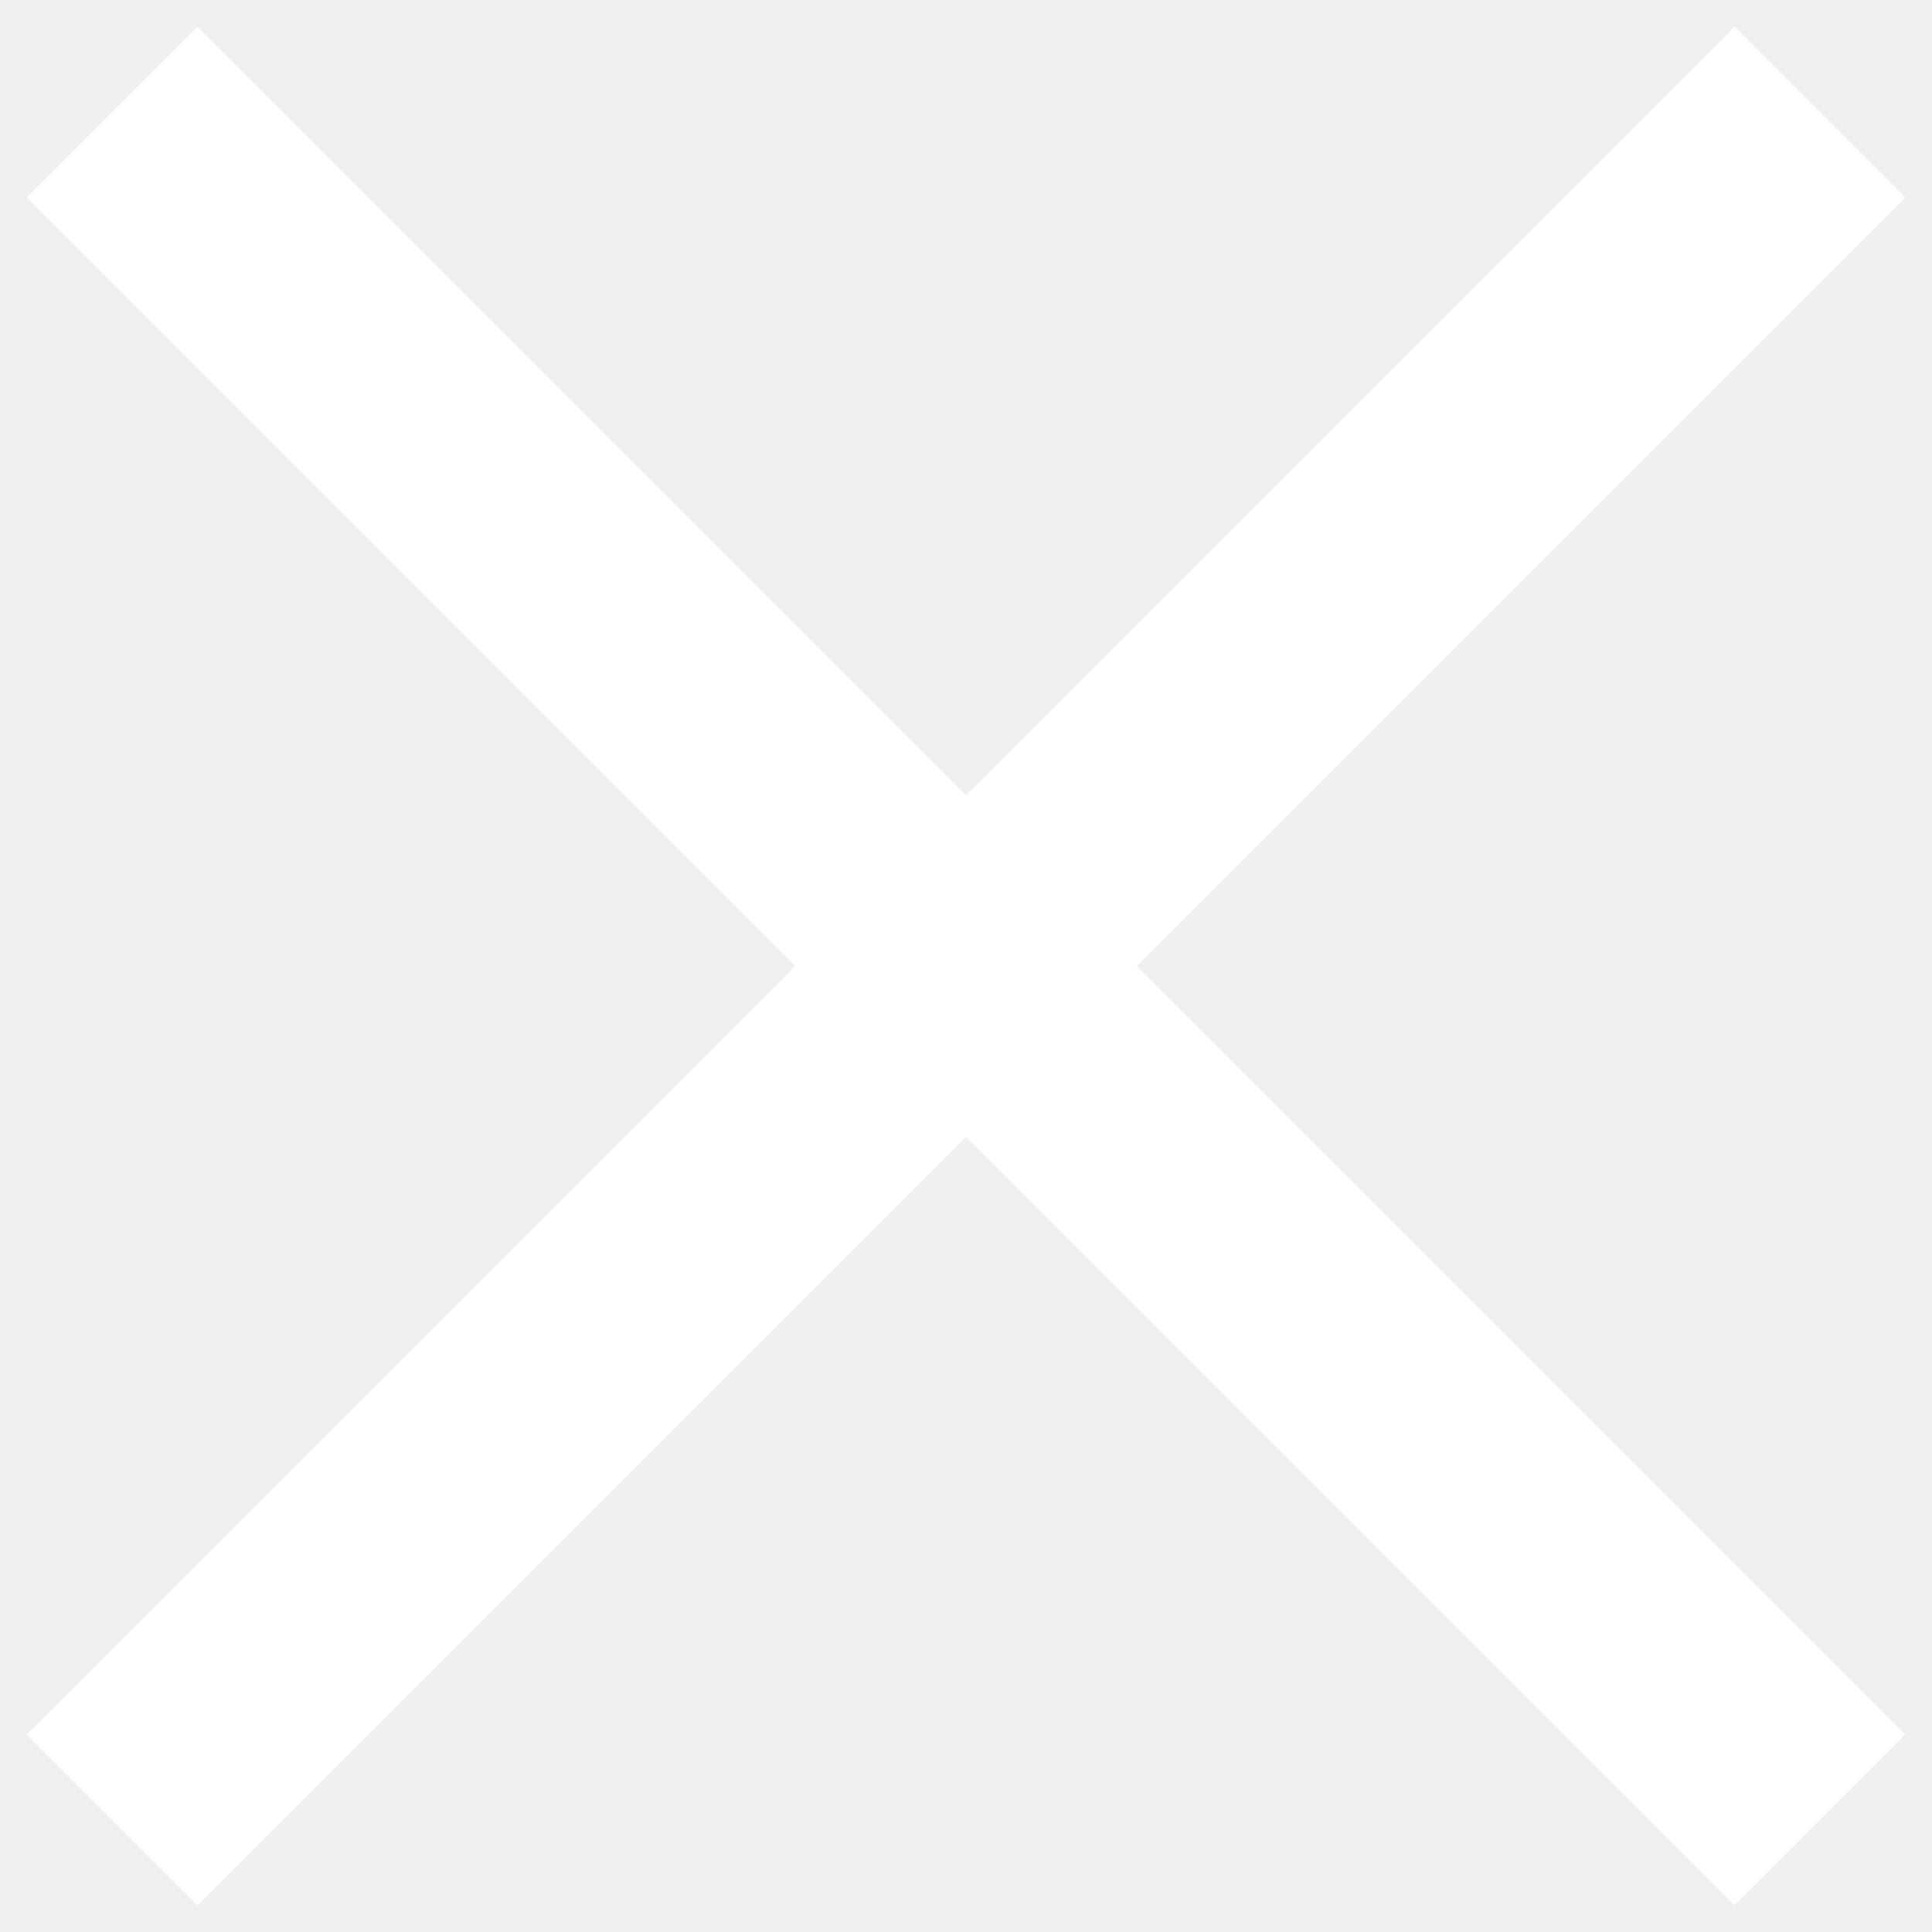
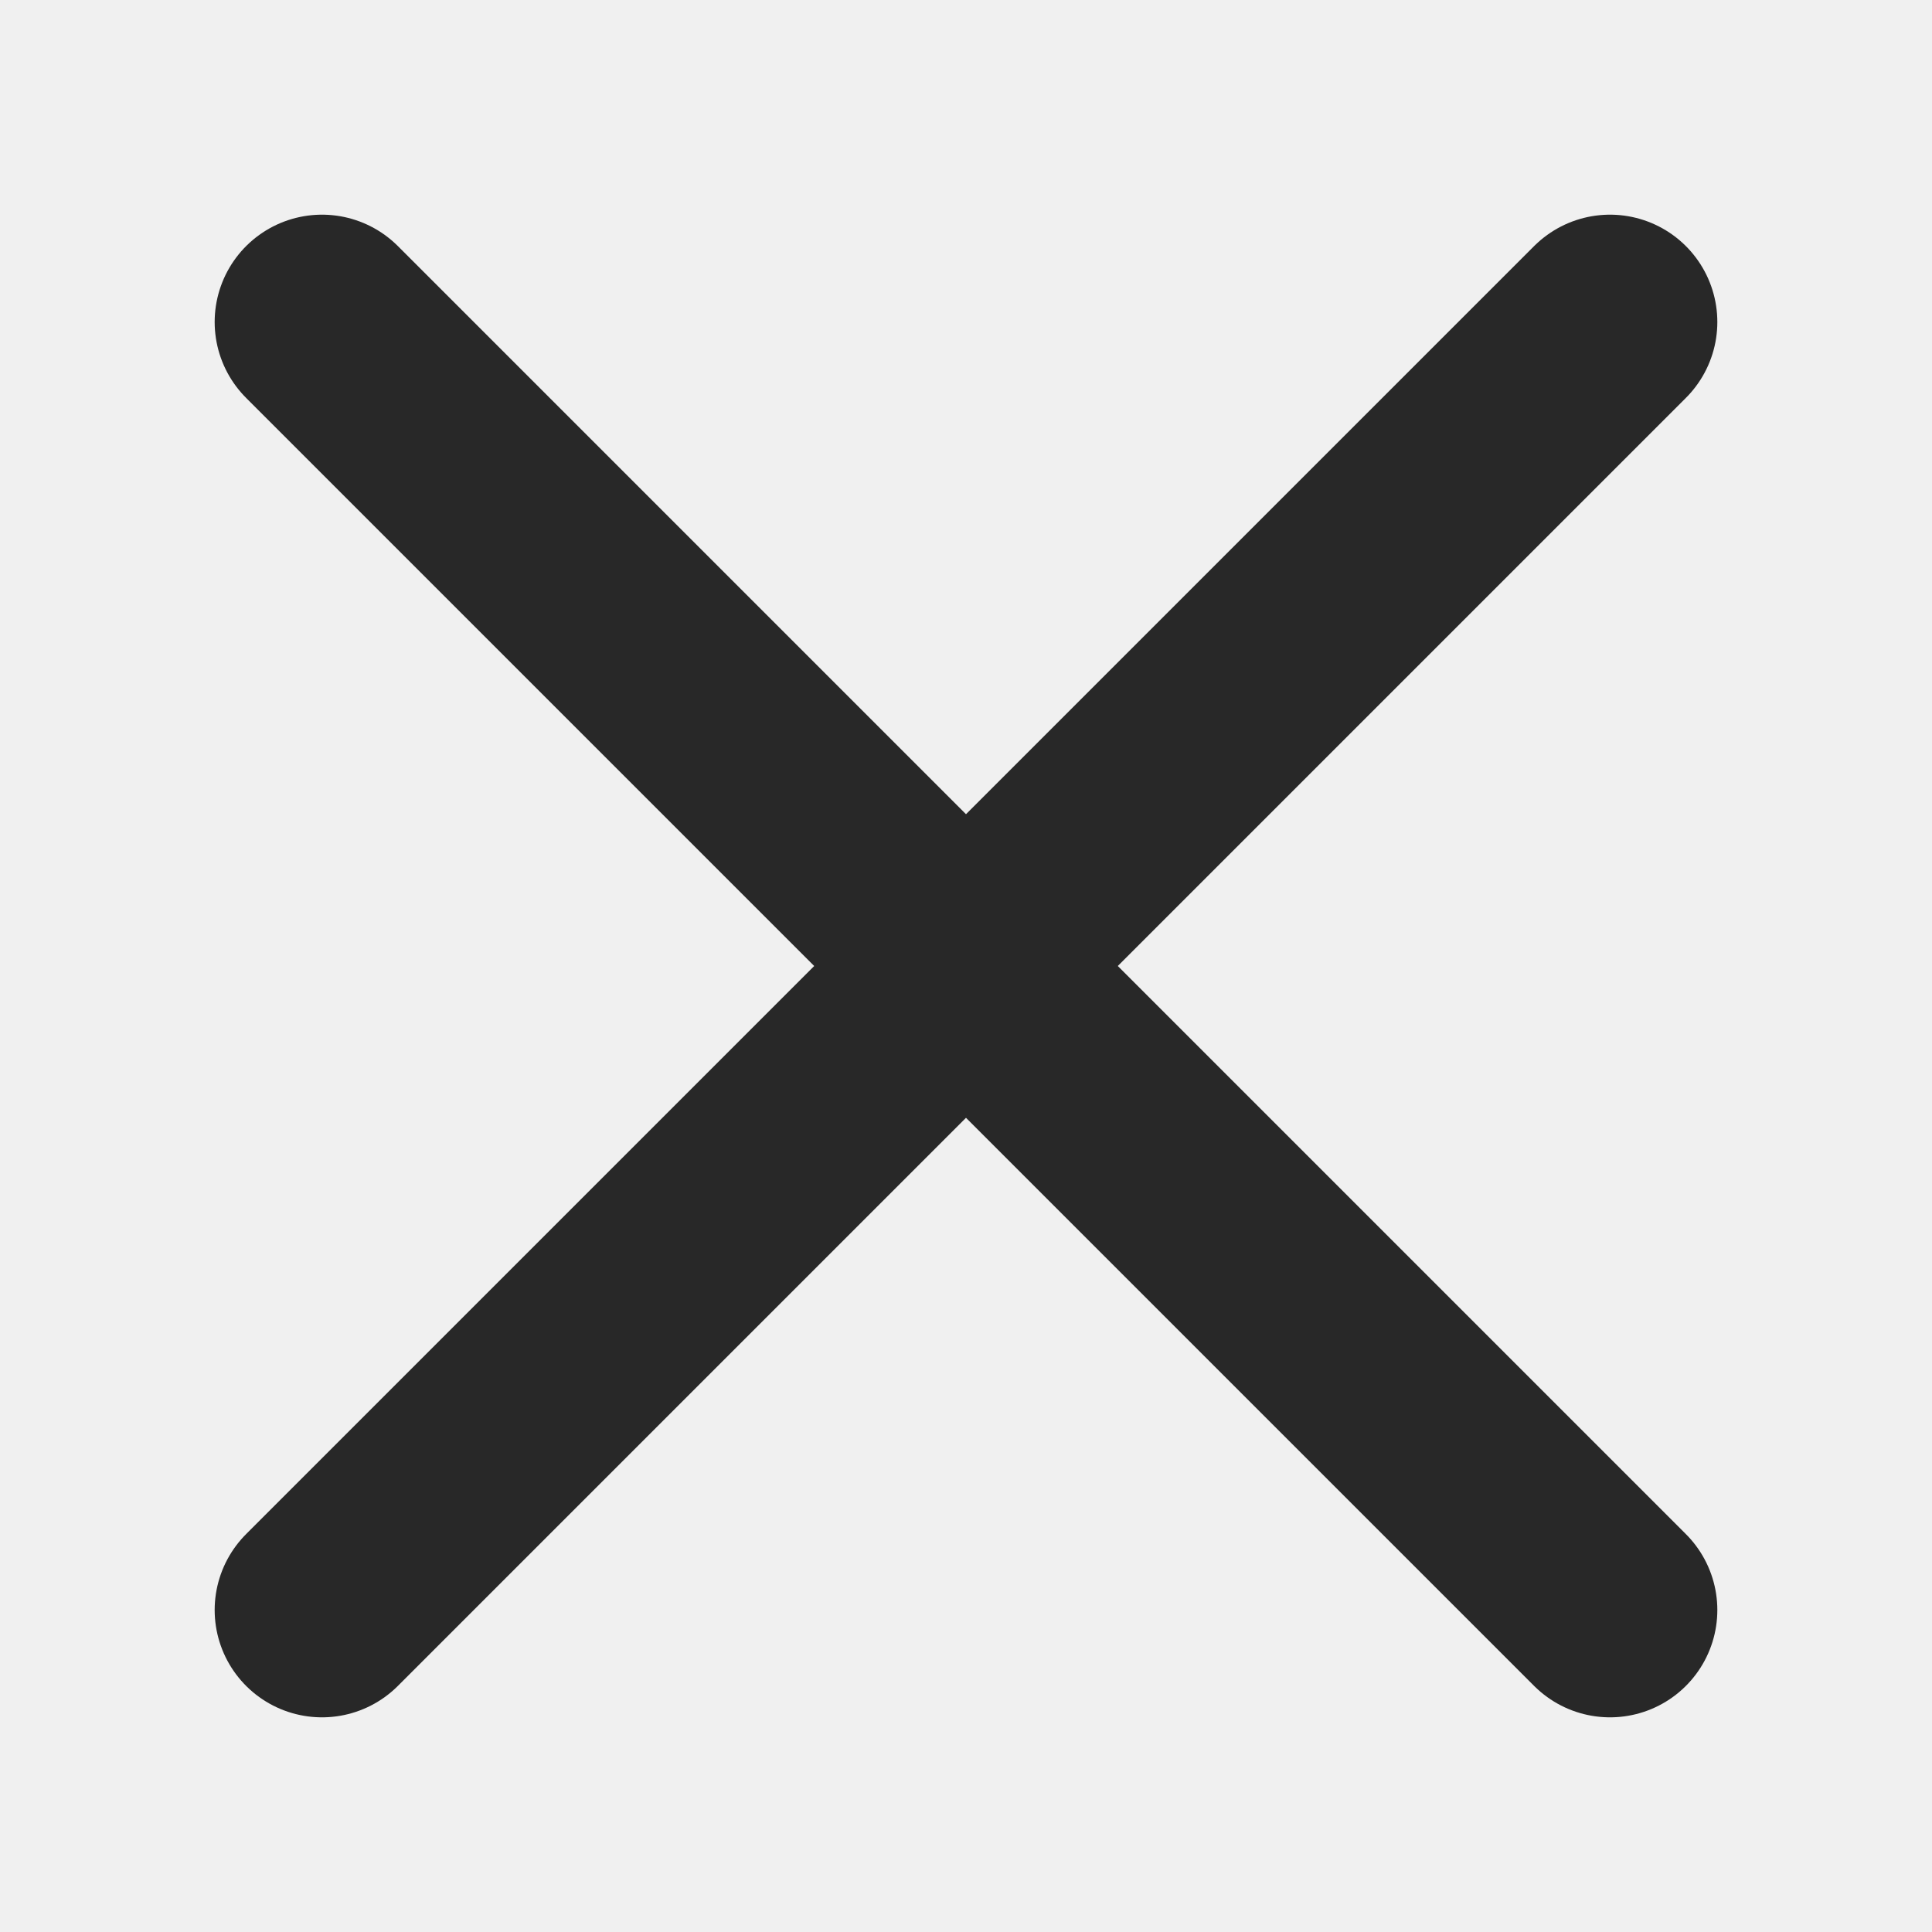
- <svg xmlns="http://www.w3.org/2000/svg" width="15px" height="15px" viewBox="0 0 15 15" version="1.1">
-   <defs />
-   <g id="Portfolio" stroke="none" stroke-width="1" fill="none" fill-rule="evenodd">
-     <g id="Desktop" transform="translate(-988, -24)" fill="#FFFFFF">
-       <g id="icon-close" transform="translate(988, 24)">
-         <rect id="Rectangle-3" transform="translate(7.5, 7.5) rotate(-45) translate(-7.5, -7.5) " x="6.562" y="-1.875" width="1.875" height="18.75" />
-         <rect id="Rectangle-3" transform="translate(7.5, 7.5) scale(-1, 1) rotate(-45) translate(-7.5, -7.5) " x="6.562" y="-1.875" width="1.875" height="18.75" />
-       </g>
-     </g>
-   </g>
+ <svg xmlns="http://www.w3.org/2000/svg" width="18" height="18" viewBox="0 0 18 18" fill="none">
+   <path d="M3 3L15 15M15 3L3 15" stroke="#282828" stroke-width="2" stroke-linecap="round" stroke-linejoin="round" />
</svg>
